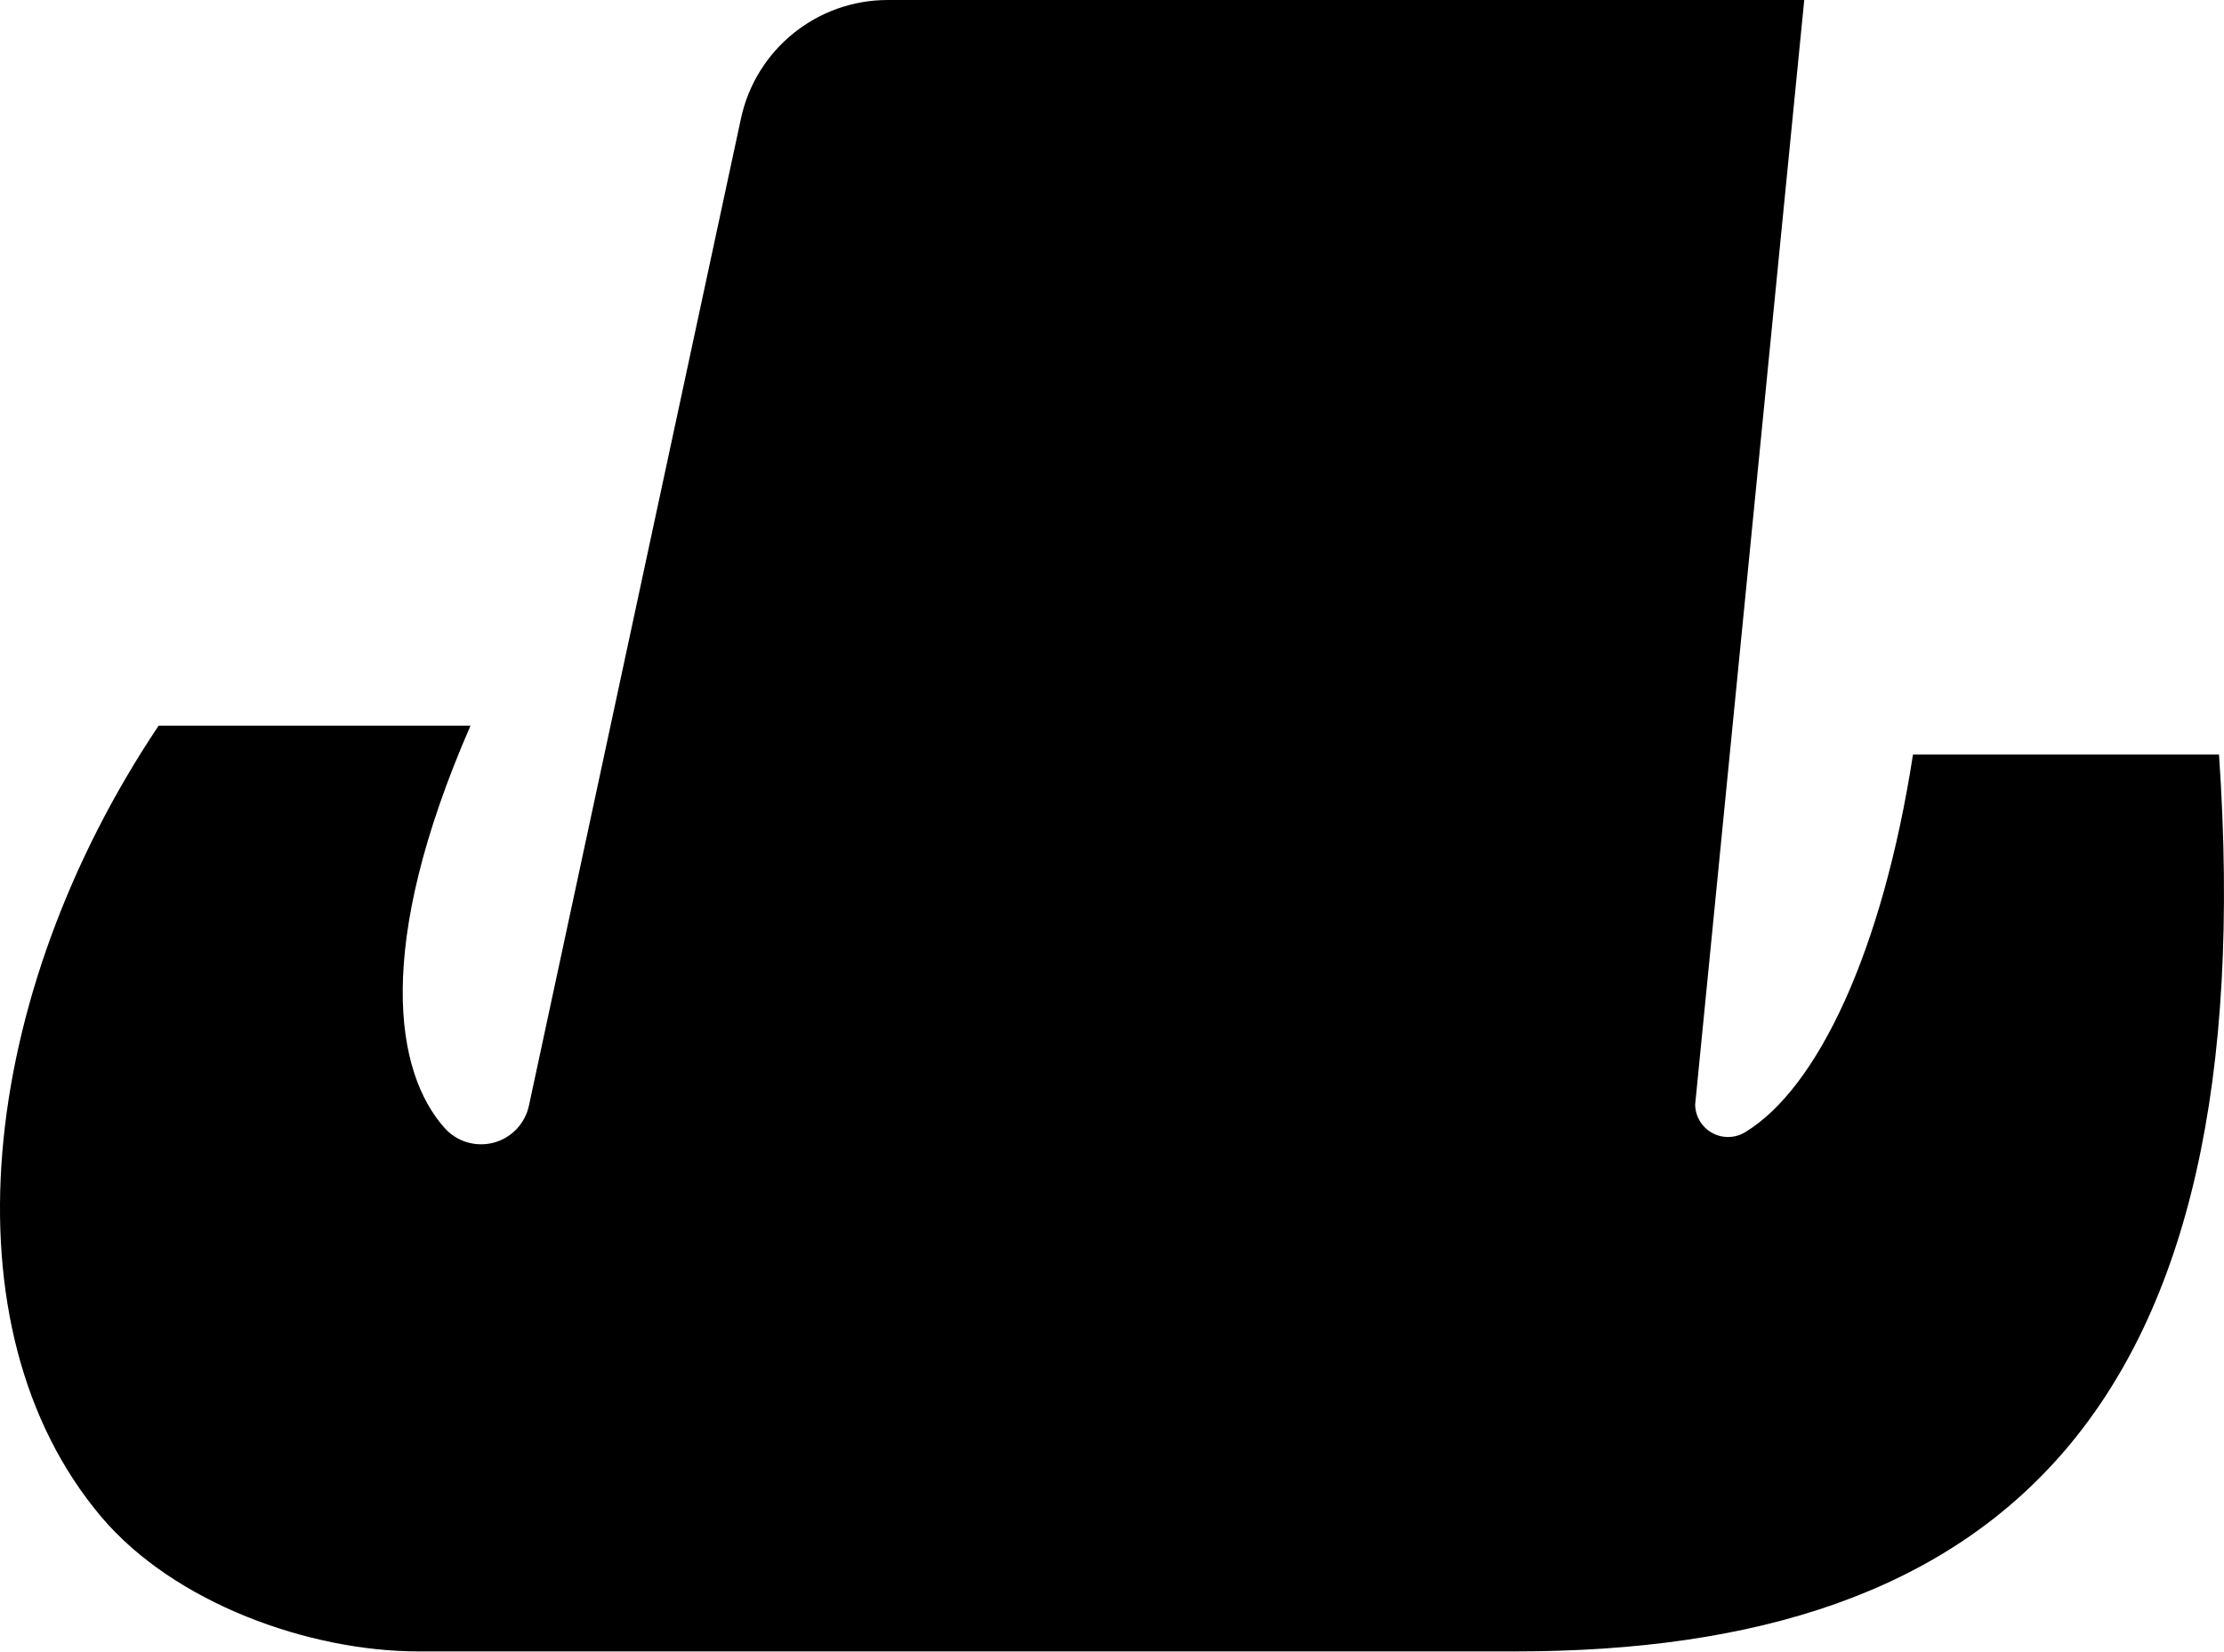
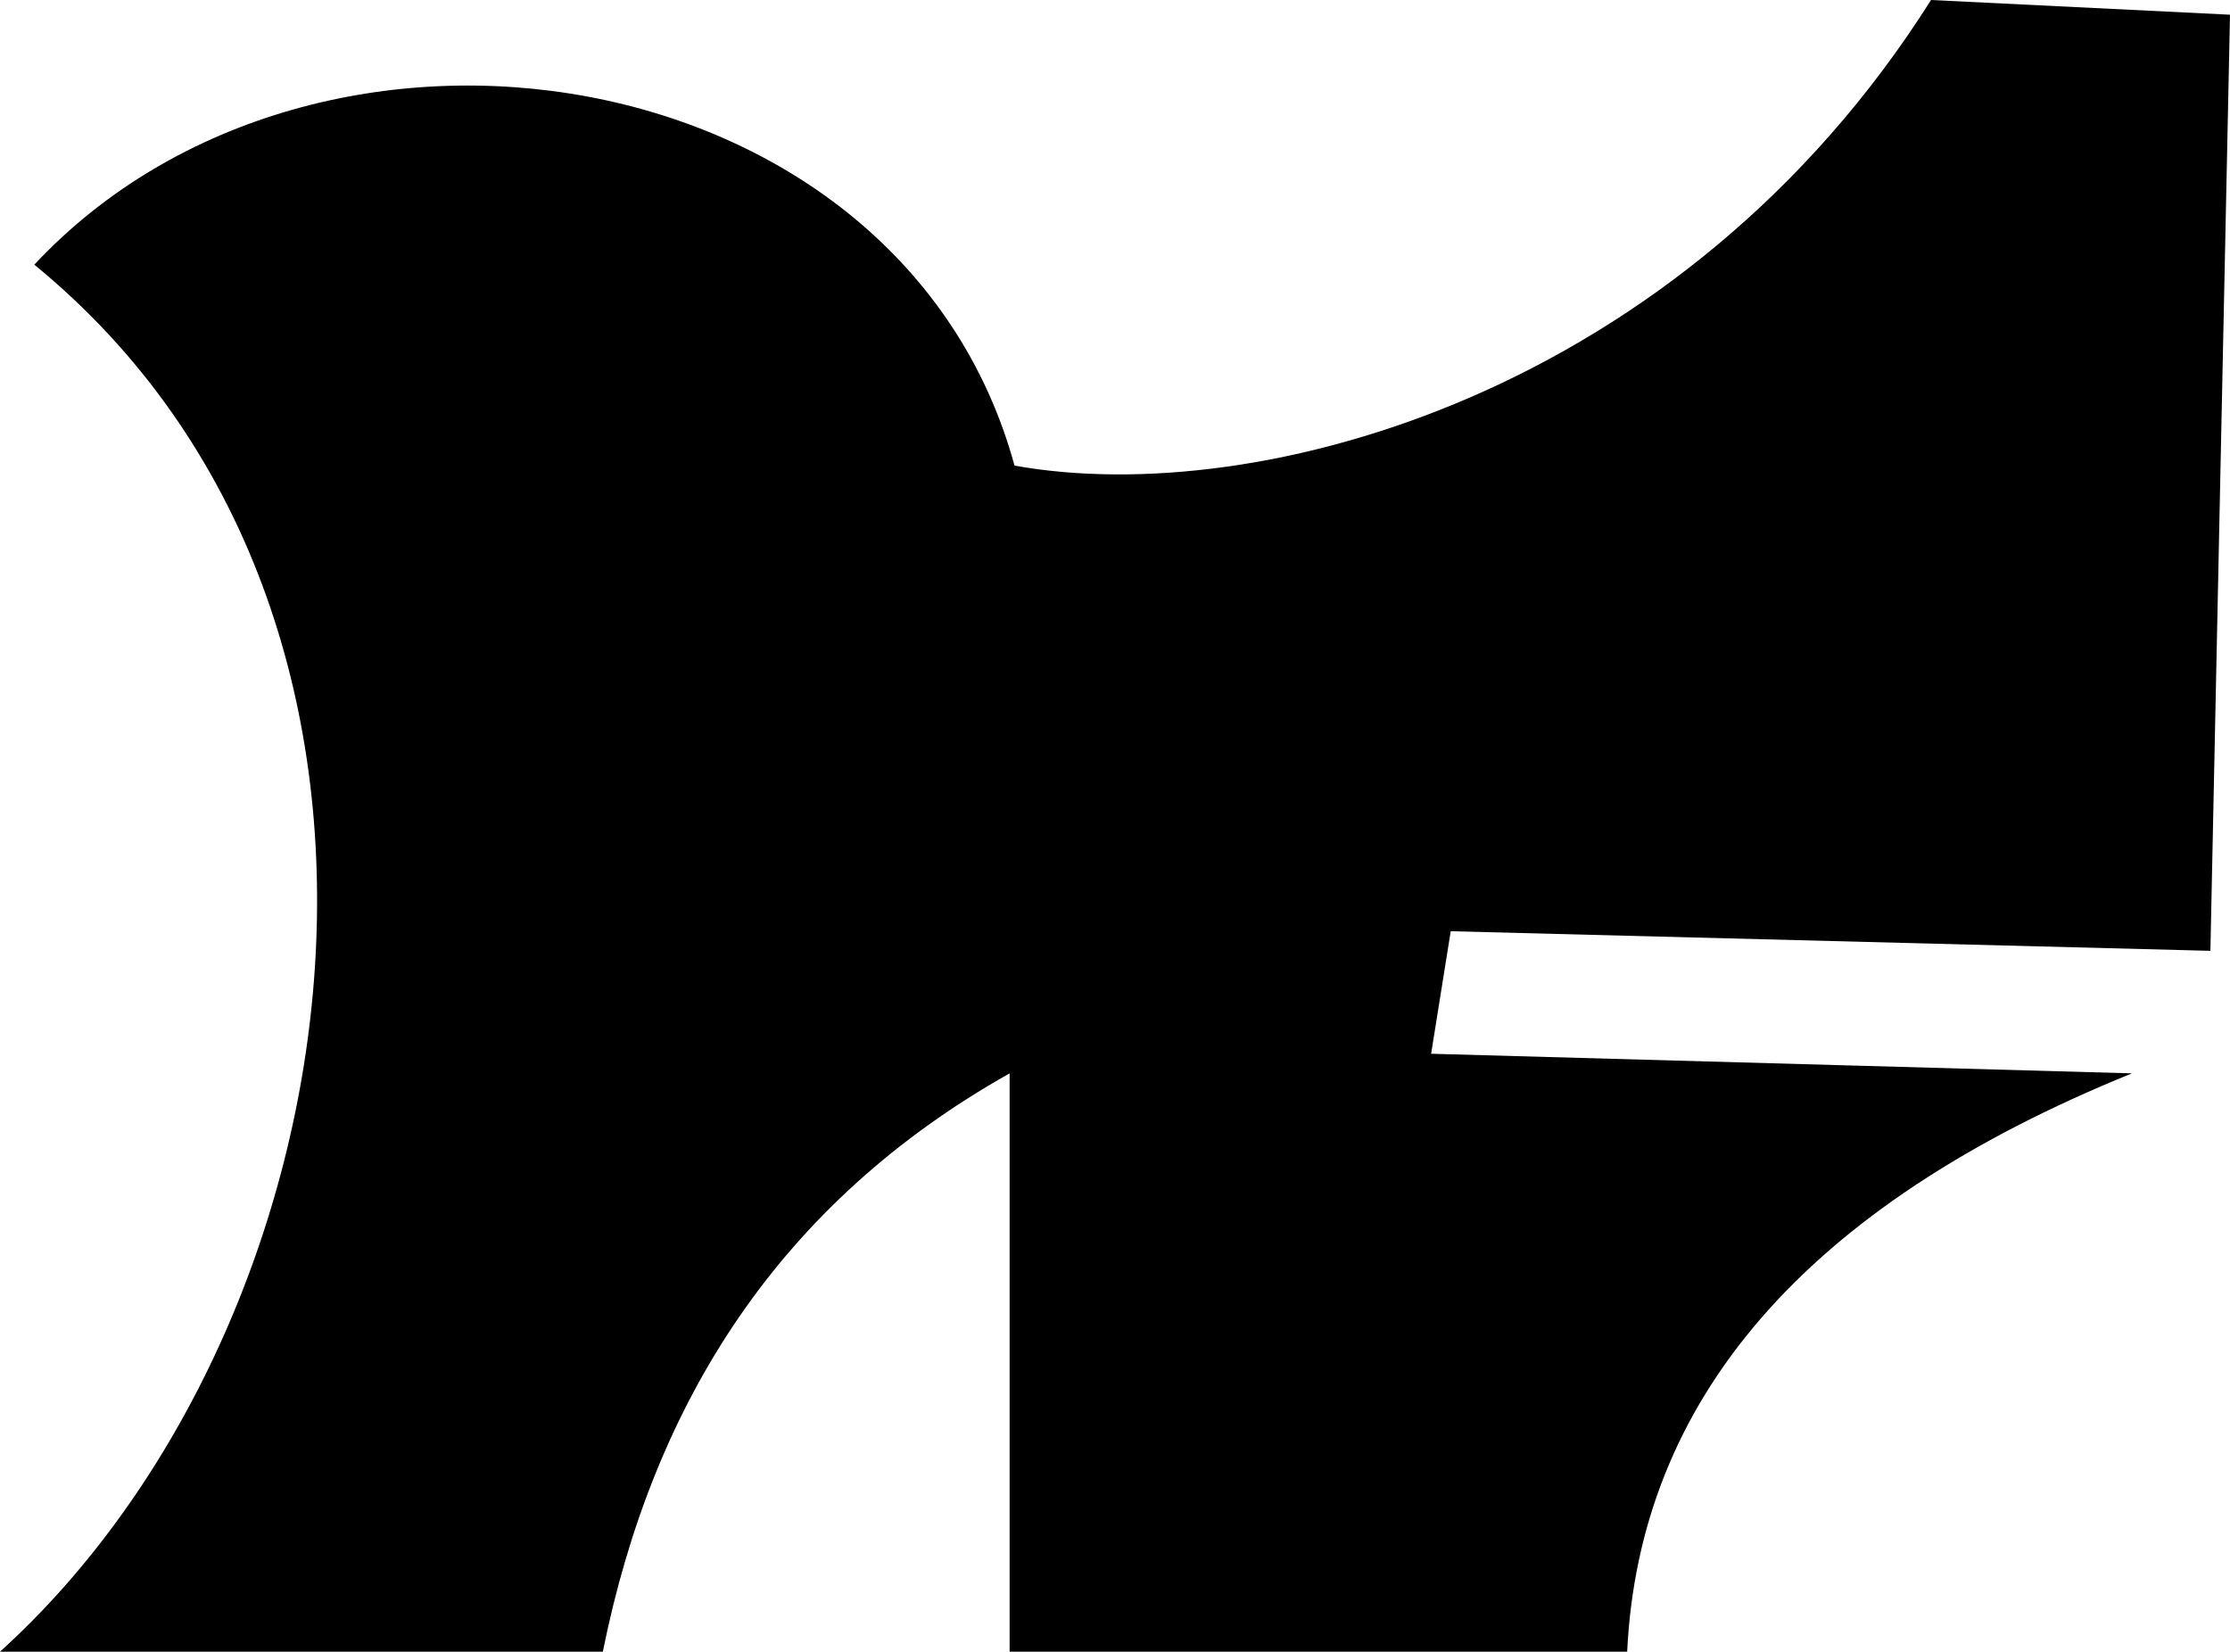
- <svg xmlns="http://www.w3.org/2000/svg" width="96.292" height="71.5" viewBox="0 0 96.292 71.5">
-   <path d="M96.076,32.67H82.826c-1.325,8.563-4.151,14.466-7.269,16.352a1.424,1.424,0,0,1-2.162-1.2L78.118,0H38.435a6.5,6.5,0,0,0-6.35,5.114L22.9,47.874a2.118,2.118,0,0,1-3.653.96c-2.135-2.394-3.067-7.81,1.124-17.414H6.868C-.956,43.093-2.518,57.5,4.382,65.67,7.549,69.42,13.4,71.5,18.118,71.5h47.5C86.535,71.5,98.035,61.17,96.076,32.67Z" />
+ <svg xmlns="http://www.w3.org/2000/svg" viewBox="0 0 455 337">
+   <g id="Layer_2" data-name="Layer 2">
+     <g id="Layer_1-2" data-name="Layer 1">
+       <path d="M0,337H123c10.3-51.15,36.21-91.67,83-118V337H332c2.47-51,35.74-90.74,103-118l-143-4,4-25,155,4L455,3,394,0C343.31,80.23,257,104,207,95,184,11,65-8,7,54,95,126,74,270,0,337Z" />
+     </g>
+   </g>
</svg>
